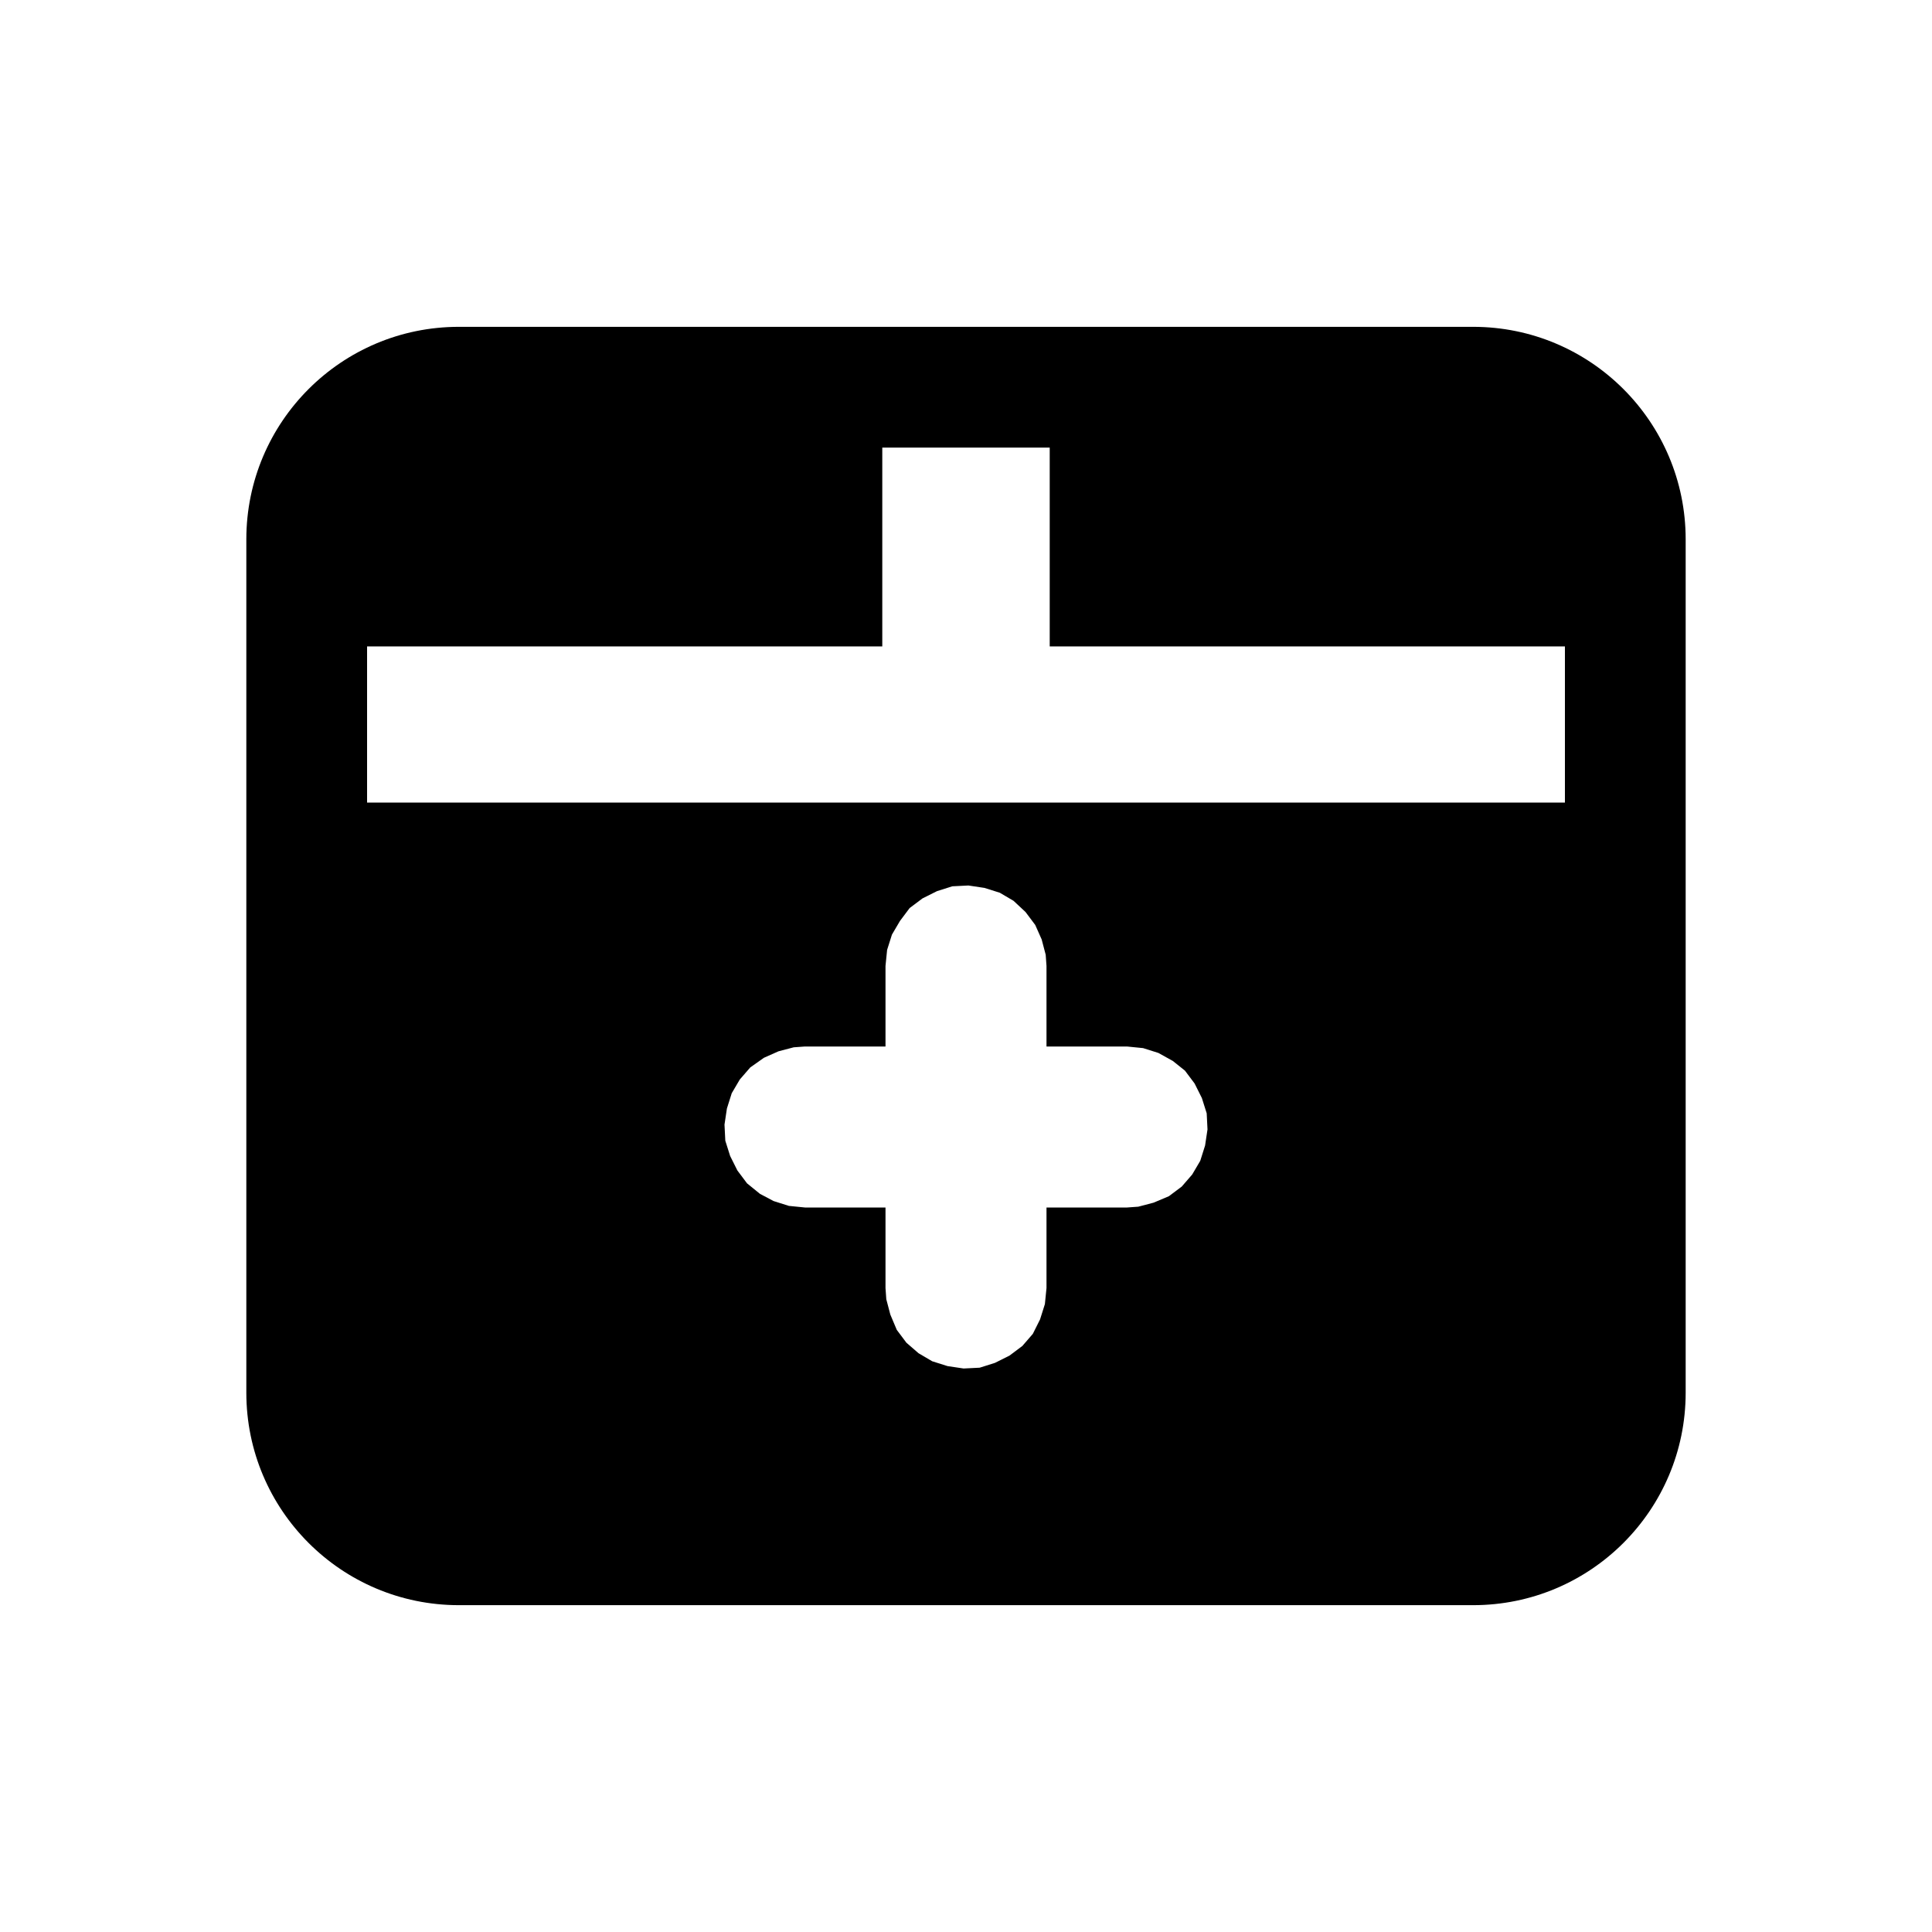
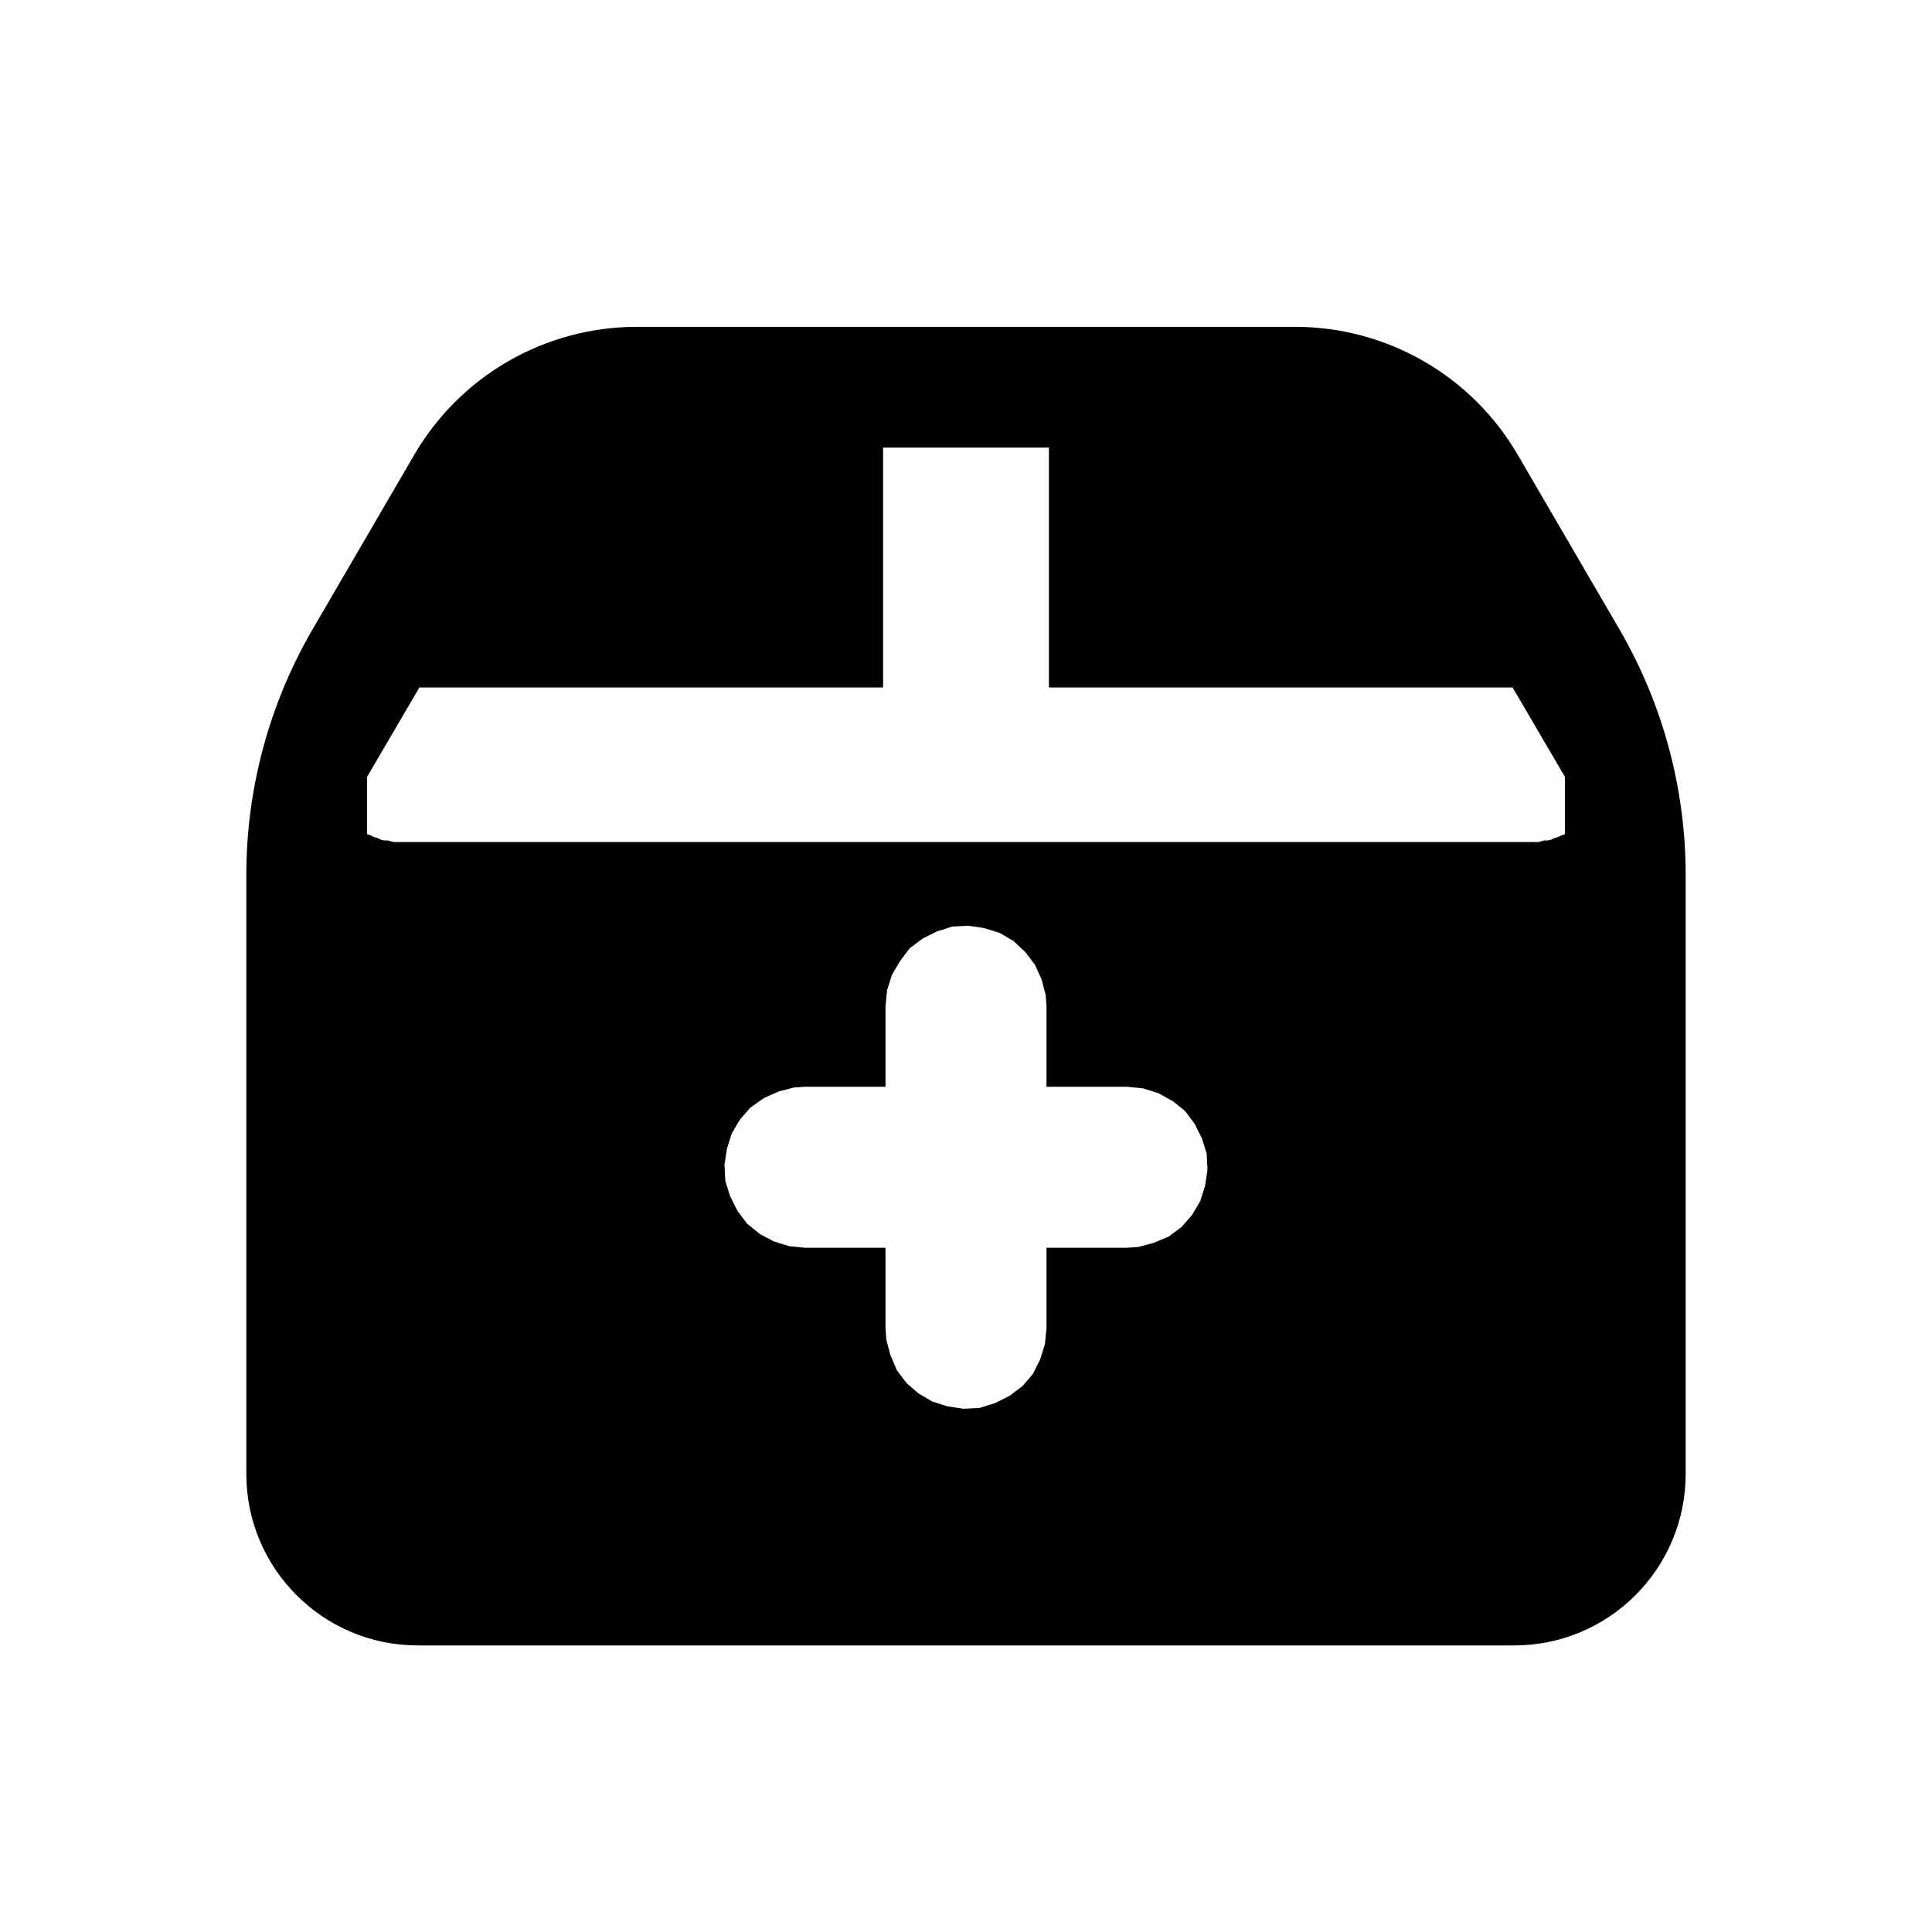
<svg xmlns="http://www.w3.org/2000/svg" viewBox="0 0 24 24" width="16" height="16" fill="currentColor">
-   <path fill-rule="evenodd" d="M5.7 4.06L18.3 4.06A2.64 2.64 0 0 1 20.94 6.7L20.94 17.3A2.64 2.64 0 0 1 18.3 19.94L5.7 19.94A2.64 2.64 0 0 1 3.06 17.3L3.06 6.7A2.64 2.64 0 0 1 5.7 4.06Z M12.23 11.03L12.42 11.09L12.59 11.19L12.74 11.33L12.86 11.49L12.94 11.67L12.99 11.86L13 12L13 13L14 13L14.2 13.02L14.39 13.08L14.57 13.18L14.72 13.3L14.84 13.46L14.93 13.64L14.99 13.83L15 14.03L14.97 14.23L14.91 14.42L14.81 14.59L14.68 14.74L14.52 14.86L14.33 14.94L14.14 14.99L14 15L13 15L13 16L12.98 16.2L12.92 16.39L12.83 16.57L12.7 16.72L12.54 16.84L12.36 16.93L12.17 16.99L11.97 17L11.77 16.97L11.58 16.91L11.41 16.81L11.26 16.68L11.14 16.52L11.06 16.33L11.01 16.14L11 16L11 15L10 15L9.8 14.98L9.61 14.92L9.44 14.83L9.28 14.7L9.16 14.54L9.07 14.36L9.01 14.17L9 13.97L9.03 13.77L9.09 13.58L9.19 13.41L9.32 13.26L9.49 13.14L9.67 13.06L9.86 13.01L10 13L11 13L11 12L11.02 11.8L11.08 11.61L11.18 11.44L11.3 11.28L11.46 11.16L11.64 11.07L11.83 11.01L12.03 11ZM13.04 8.03L19.44 8.03L19.44 9.97L4.56 9.97L4.56 8.03L10.96 8.03L10.96 5.56L13.04 5.56Z" />
+   <path fill-rule="evenodd" d="M3.87 7.84L5.14 5.66A3.2 3.2 0 0 1 7.91 4.06L16.09 4.06A3.2 3.2 0 0 1 18.86 5.66L20.13 7.84A6.07 6.07 0 0 1 20.94 10.88L20.94 18.31A2.13 2.13 0 0 1 18.81 20.44L5.19 20.44A2.13 2.13 0 0 1 3.06 18.31L3.06 10.88A6.07 6.07 0 0 1 3.87 7.84Z M12.23 11.53L12.42 11.59L12.59 11.69L12.74 11.83L12.86 11.99L12.94 12.17L12.99 12.36L13 12.5L13 13.5L14 13.5L14.2 13.52L14.39 13.58L14.57 13.68L14.72 13.8L14.84 13.96L14.93 14.14L14.99 14.33L15 14.53L14.97 14.73L14.91 14.92L14.81 15.09L14.68 15.24L14.52 15.36L14.33 15.44L14.14 15.49L14 15.5L13 15.5L13 16.5L12.98 16.7L12.92 16.89L12.83 17.07L12.7 17.22L12.54 17.34L12.36 17.43L12.17 17.49L11.97 17.5L11.77 17.47L11.58 17.41L11.41 17.31L11.26 17.18L11.14 17.02L11.06 16.83L11.01 16.64L11 16.5L11 15.5L10 15.5L9.8 15.48L9.61 15.42L9.44 15.33L9.28 15.2L9.16 15.04L9.07 14.86L9.01 14.67L9 14.47L9.03 14.27L9.09 14.08L9.19 13.91L9.32 13.76L9.49 13.64L9.67 13.56L9.86 13.51L10 13.5L11 13.5L11 12.5L11.02 12.3L11.08 12.11L11.18 11.94L11.3 11.78L11.46 11.66L11.64 11.57L11.83 11.51L12.03 11.5ZM13.03 8.54L18.79 8.54L19.44 9.65L19.44 10.36L19.42 10.37L19.39 10.38L19.35 10.4L19.31 10.41L19.27 10.43L19.23 10.44L19.18 10.44L19.15 10.45L19.11 10.46L19.07 10.46L19.02 10.46L19 10.46L5 10.46L4.98 10.46L4.93 10.46L4.89 10.46L4.85 10.45L4.82 10.44L4.77 10.44L4.73 10.43L4.69 10.41L4.65 10.4L4.61 10.38L4.58 10.37L4.56 10.36L4.56 9.65L5.21 8.54L10.97 8.54L10.97 5.56L13.03 5.56Z" />
</svg>
